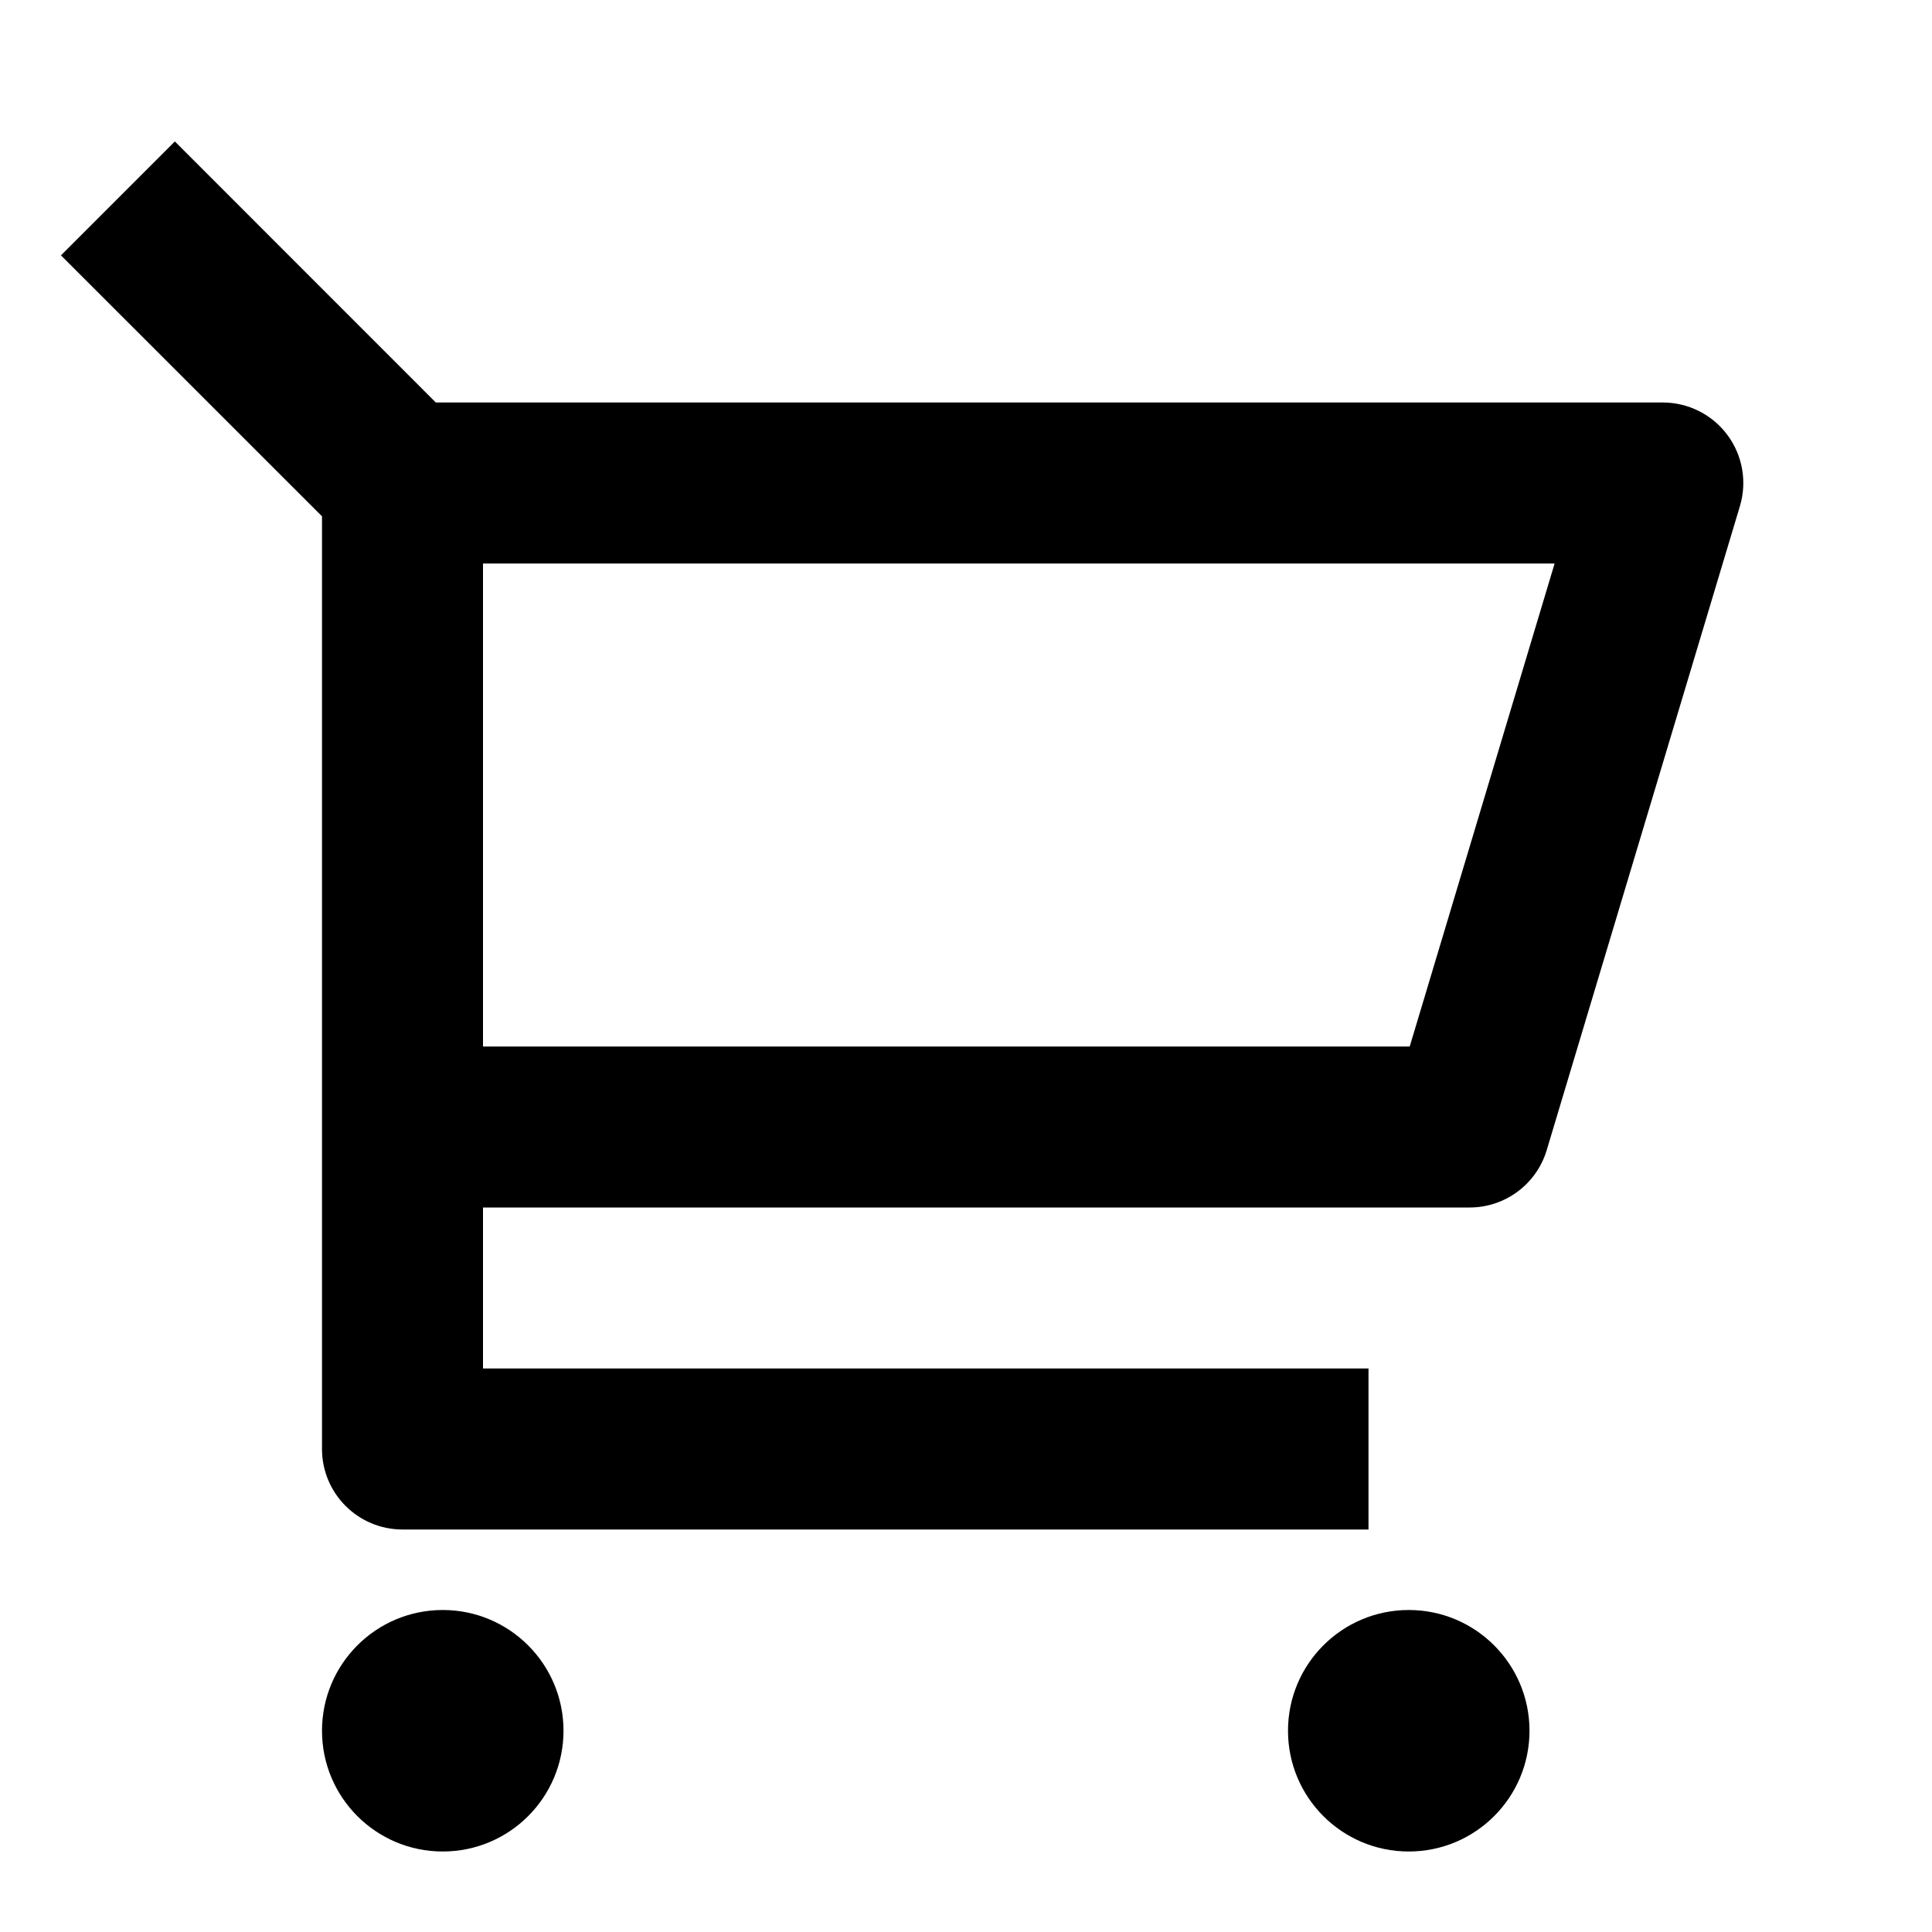
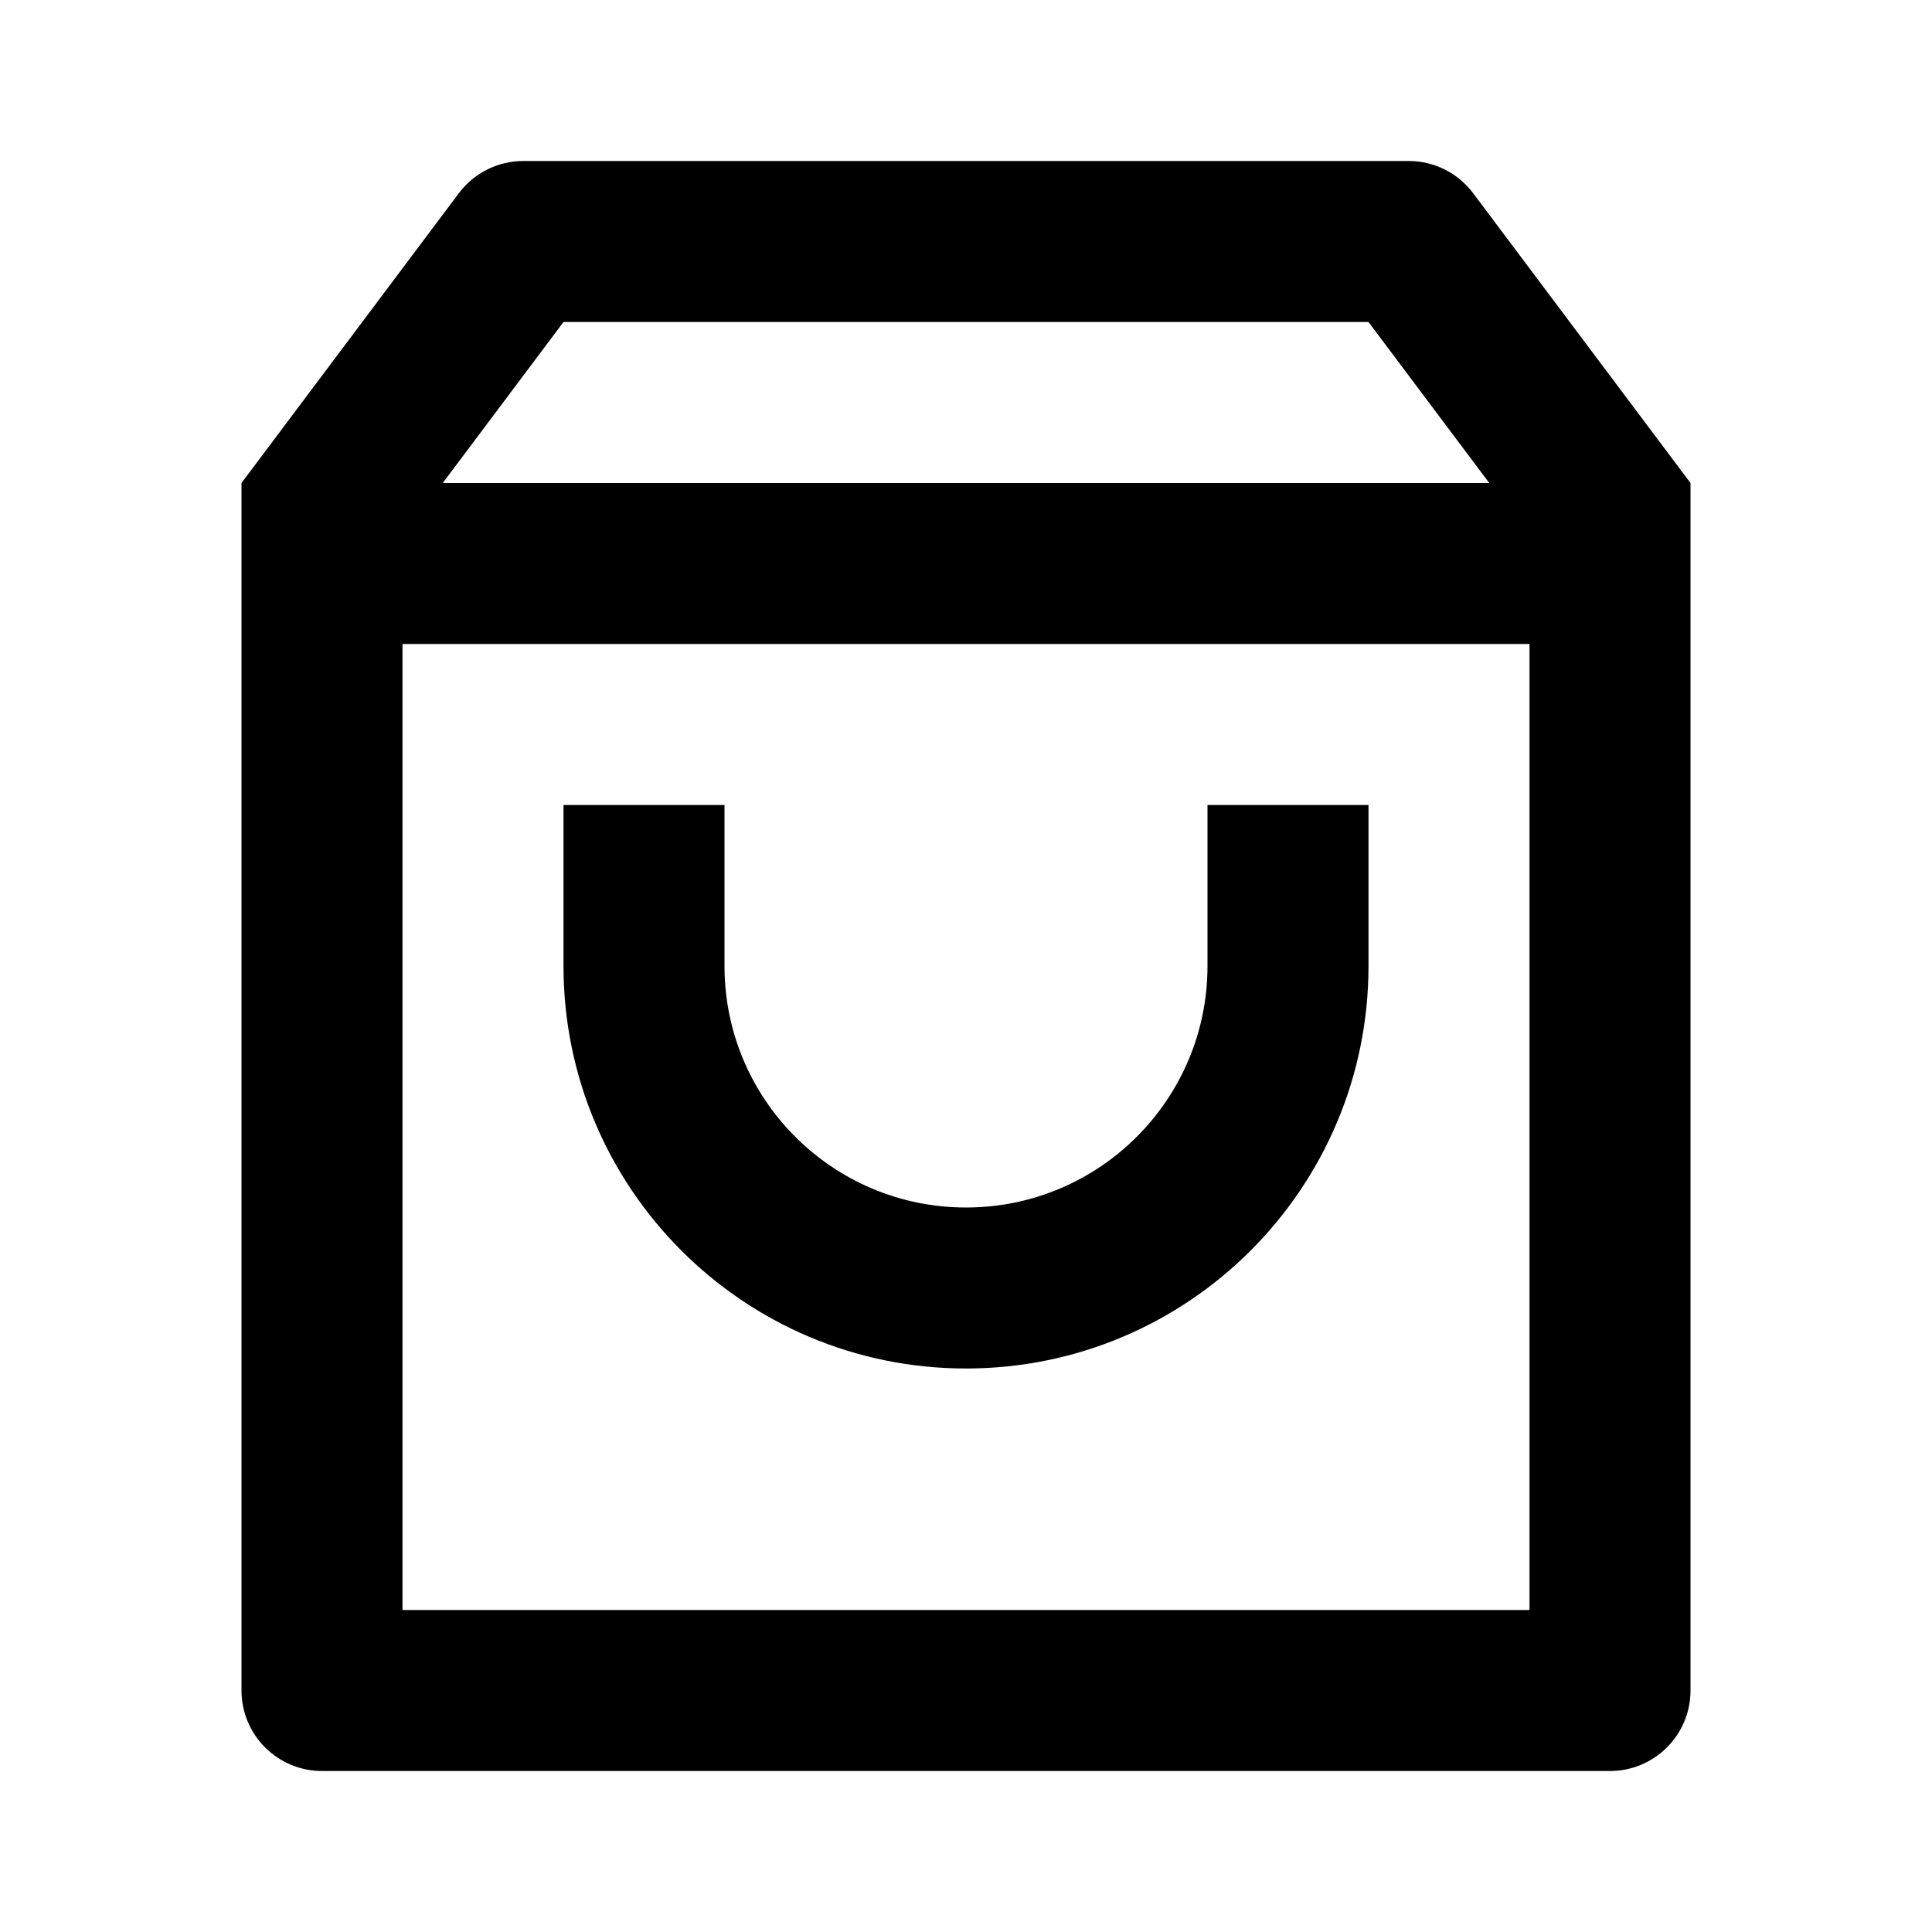
<svg xmlns="http://www.w3.org/2000/svg" viewBox="0 0 24 24" width="40" height="40">
  <path fill="none" d="M0 0h24v24H0z" />
-   <path d="M4 6.414L.757 3.172l1.415-1.415L5.414 5h15.242a1 1 0 0 1 .958 1.287l-2.4 8a1 1 0 0 1-.958.713H6v2h11v2H5a1 1 0 0 1-1-1V6.414zM6 7v6h11.512l1.8-6H6zm-.5 16a1.5 1.5 0 1 1 0-3 1.5 1.5 0 0 1 0 3zm12 0a1.5 1.5 0 1 1 0-3 1.5 1.5 0 0 1 0 3z" />
+   <path d="M6.5 2h11a1 1 0 0 1 .8.4L21 6v15a1 1 0 0 1-1 1H4a1 1 0 0 1-1-1V6l2.7-3.6a1 1 0 0 1 .8-.4zM19 8H5v12h14V8zm-.5-2L17 4H7L5.5 6h13zM9 10v2a3 3 0 0 0 6 0v-2h2v2a5 5 0 0 1-10 0v-2h2z" />
</svg>
